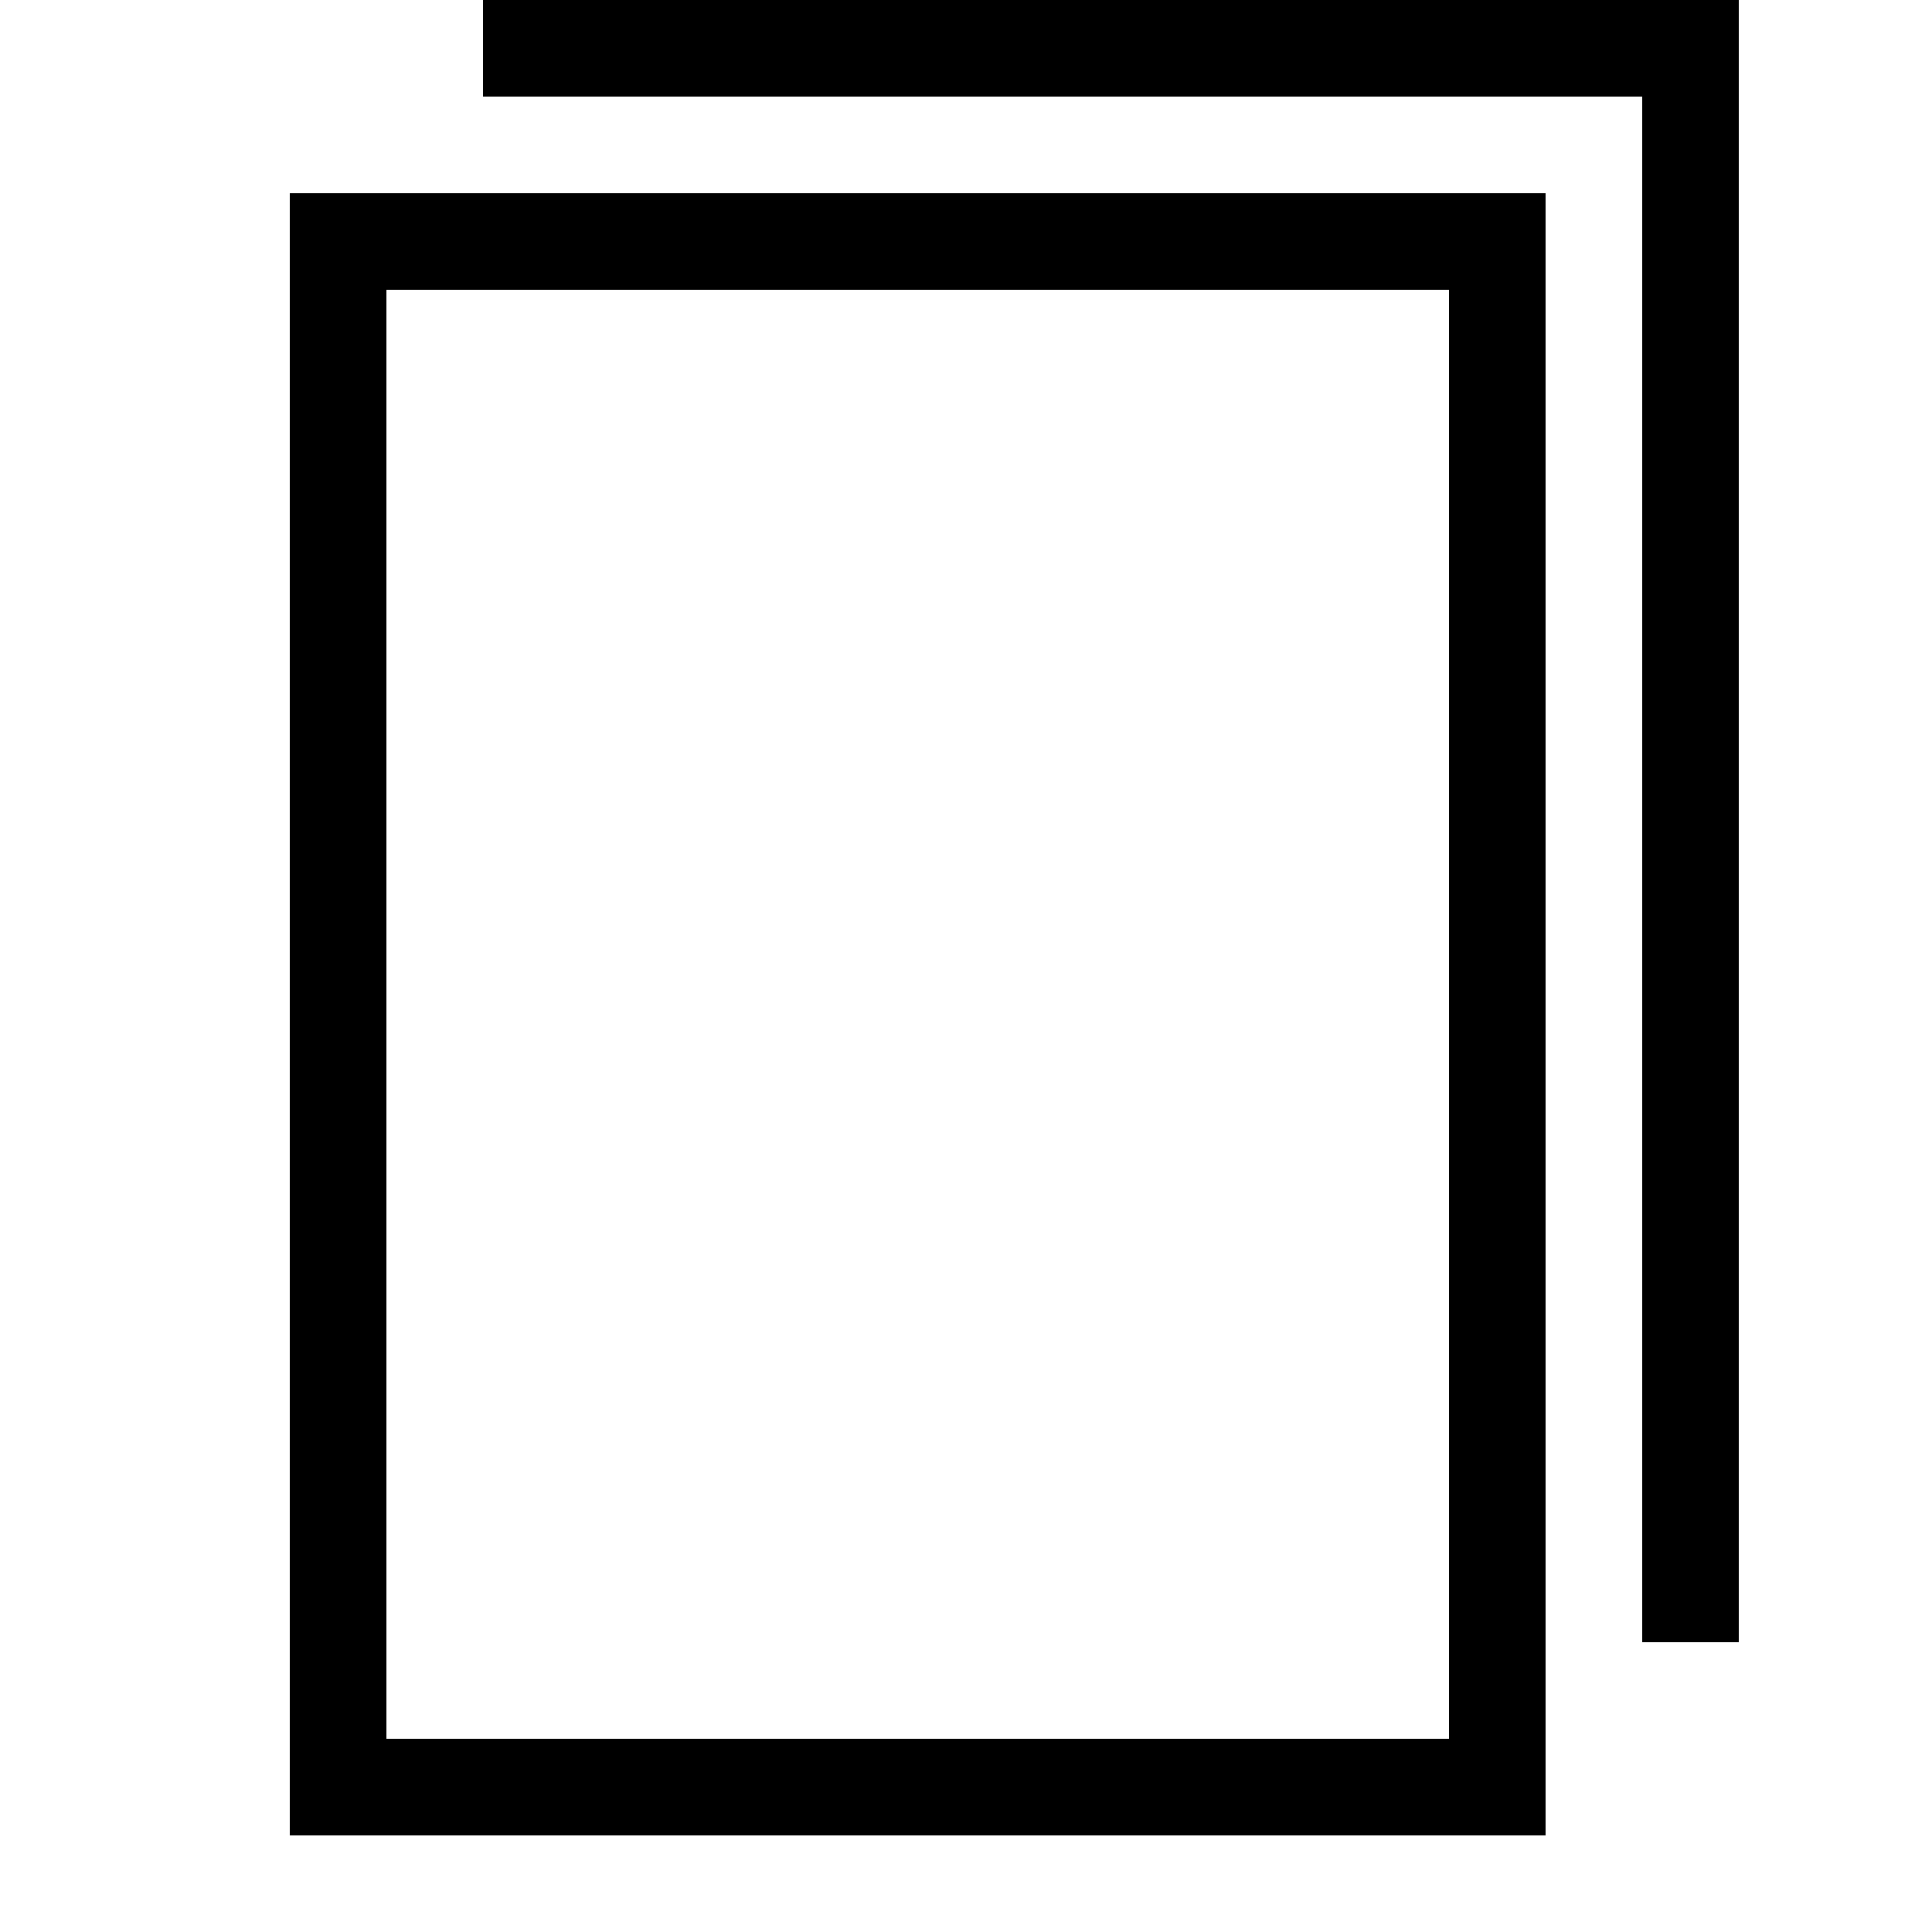
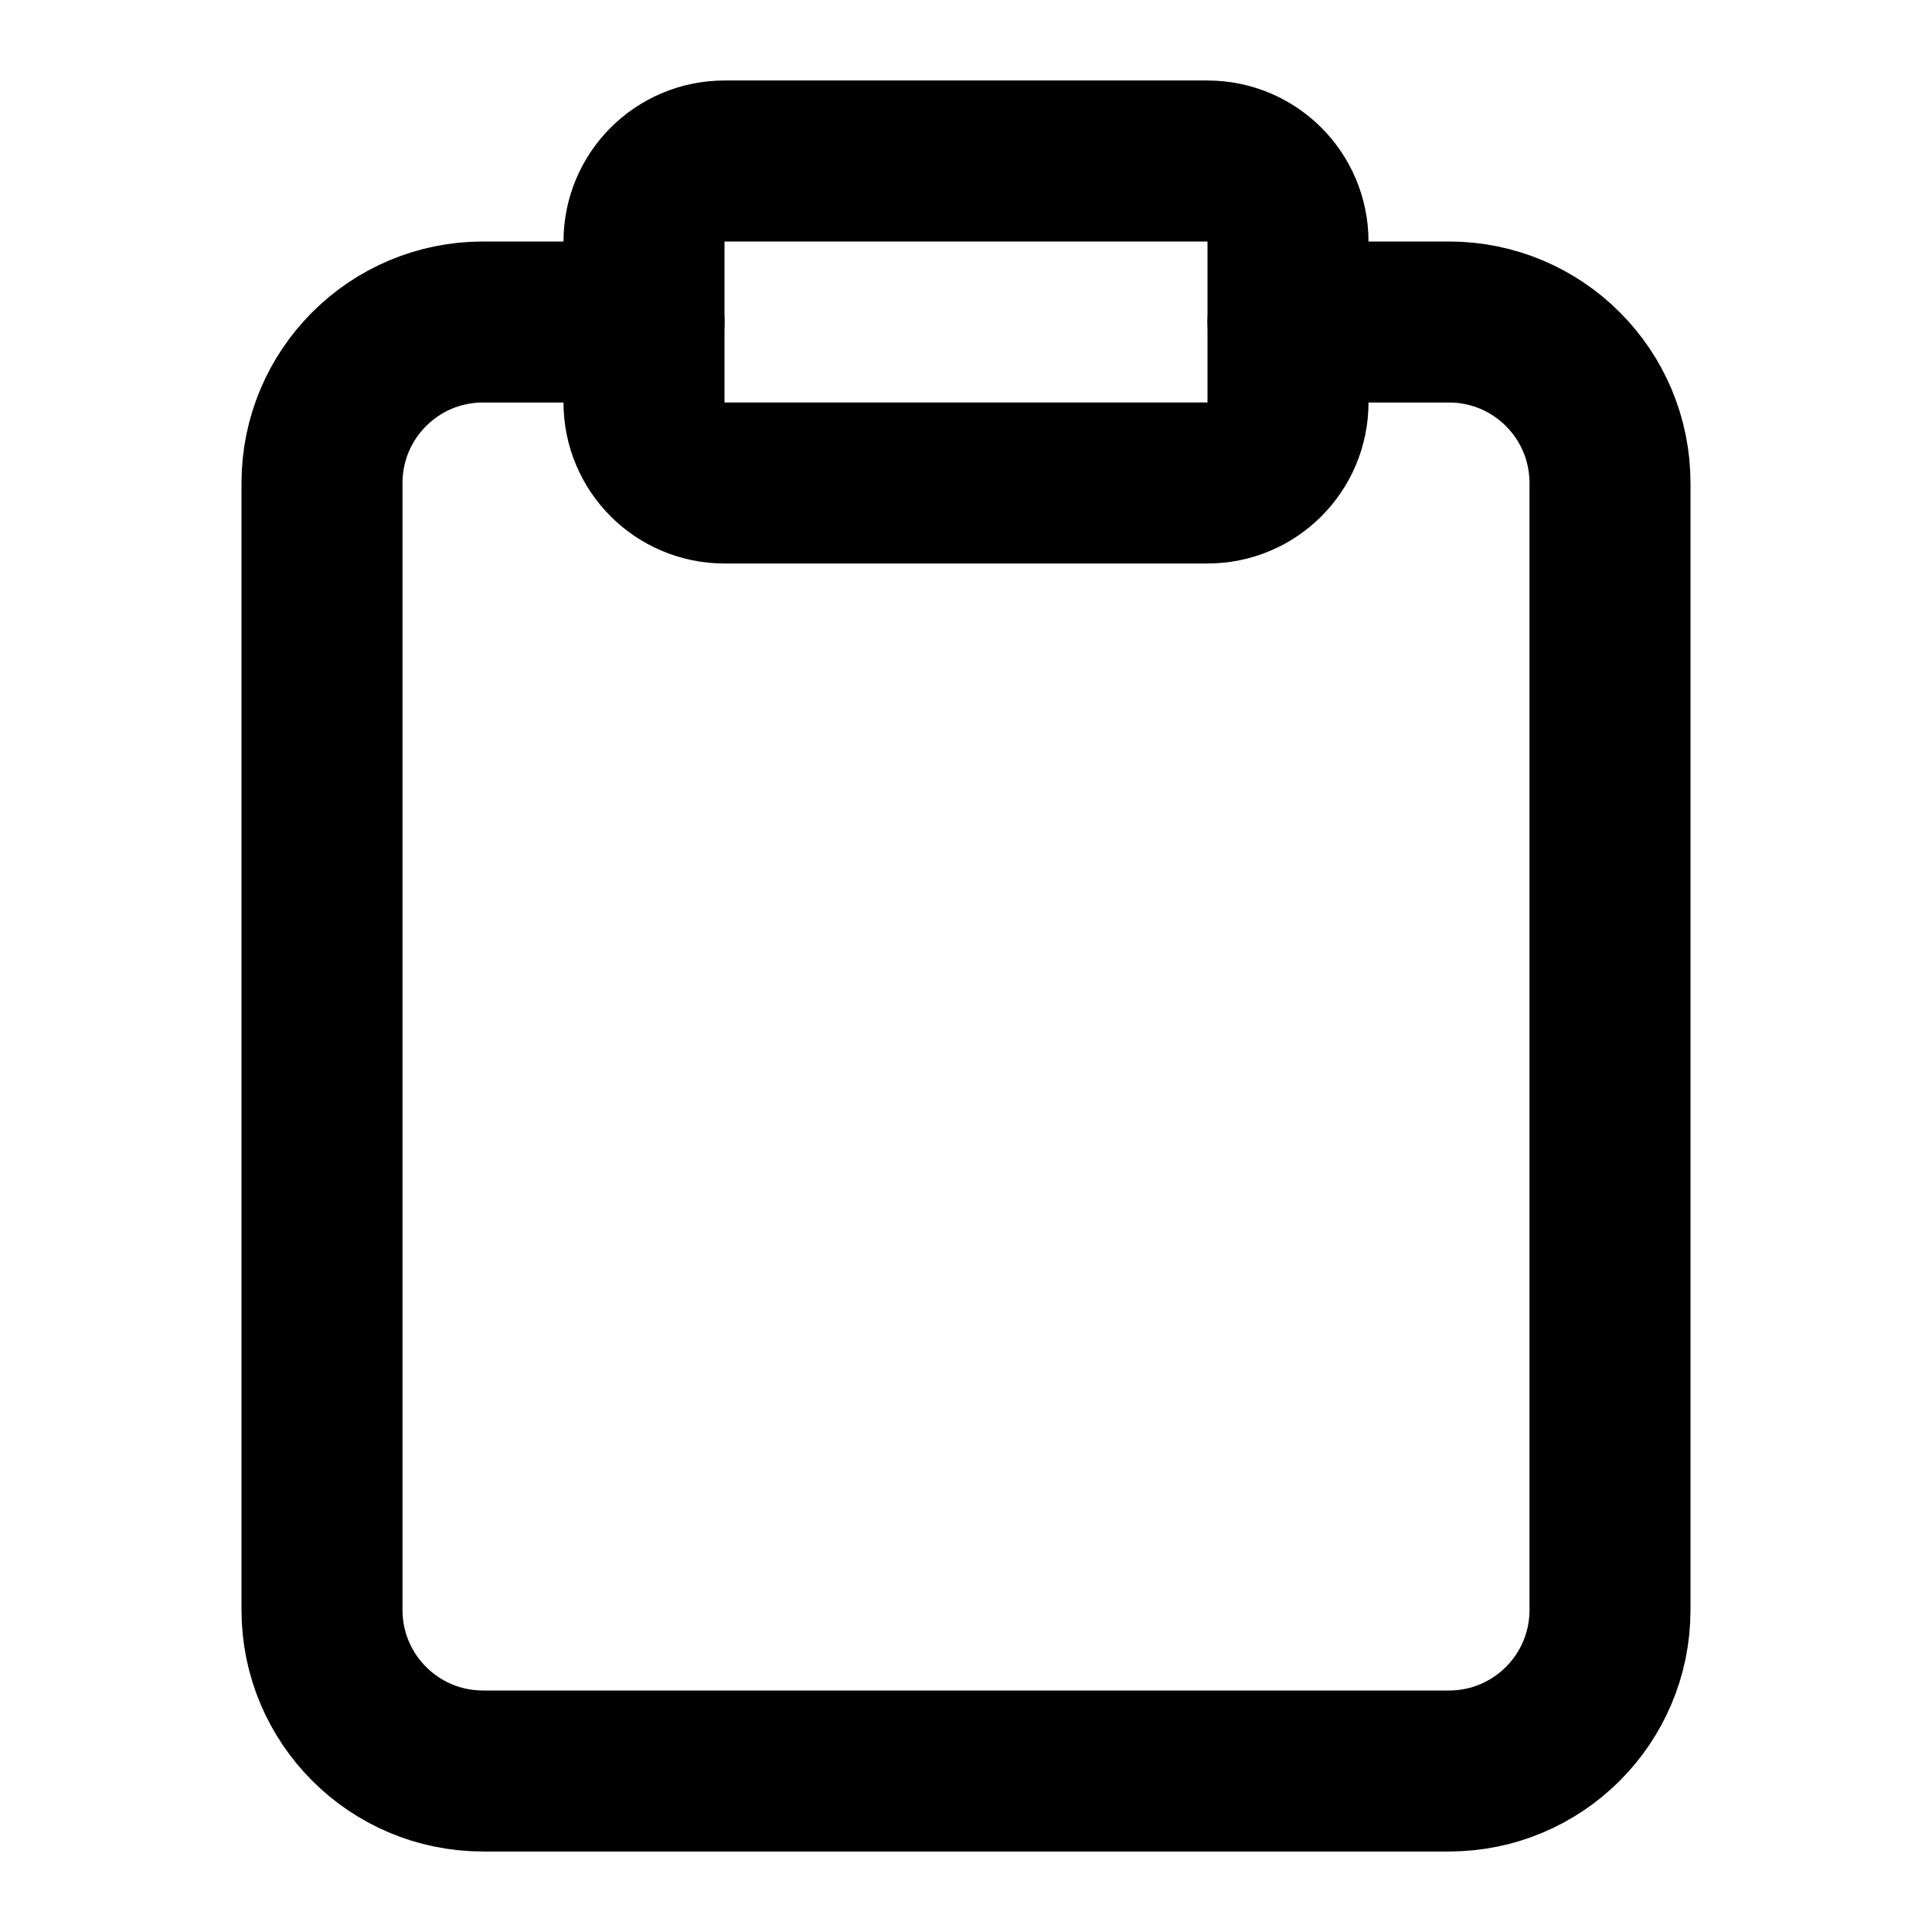
- <svg xmlns="http://www.w3.org/2000/svg" width="20" height="20" viewBox="0 0 20 20" data-svg="copy">
-   <rect fill="none" stroke="#000" x="3.5" y="2.5" width="12" height="16" />
-   <polyline fill="none" stroke="#000" points="5 0.5 17.5 0.5 17.5 17" />
+ <svg xmlns="http://www.w3.org/2000/svg" width="24" height="24" viewBox="0 0 24 24" fill="none" stroke="currentColor" stroke-width="2" stroke-linecap="round" stroke-linejoin="round" class="feather feather-clipboard">
+   <path d="M16 4h2a2 2 0 0 1 2 2v14a2 2 0 0 1-2 2H6a2 2 0 0 1-2-2V6a2 2 0 0 1 2-2h2" />
+   <rect x="8" y="2" width="8" height="4" rx="1" ry="1" />
</svg>
